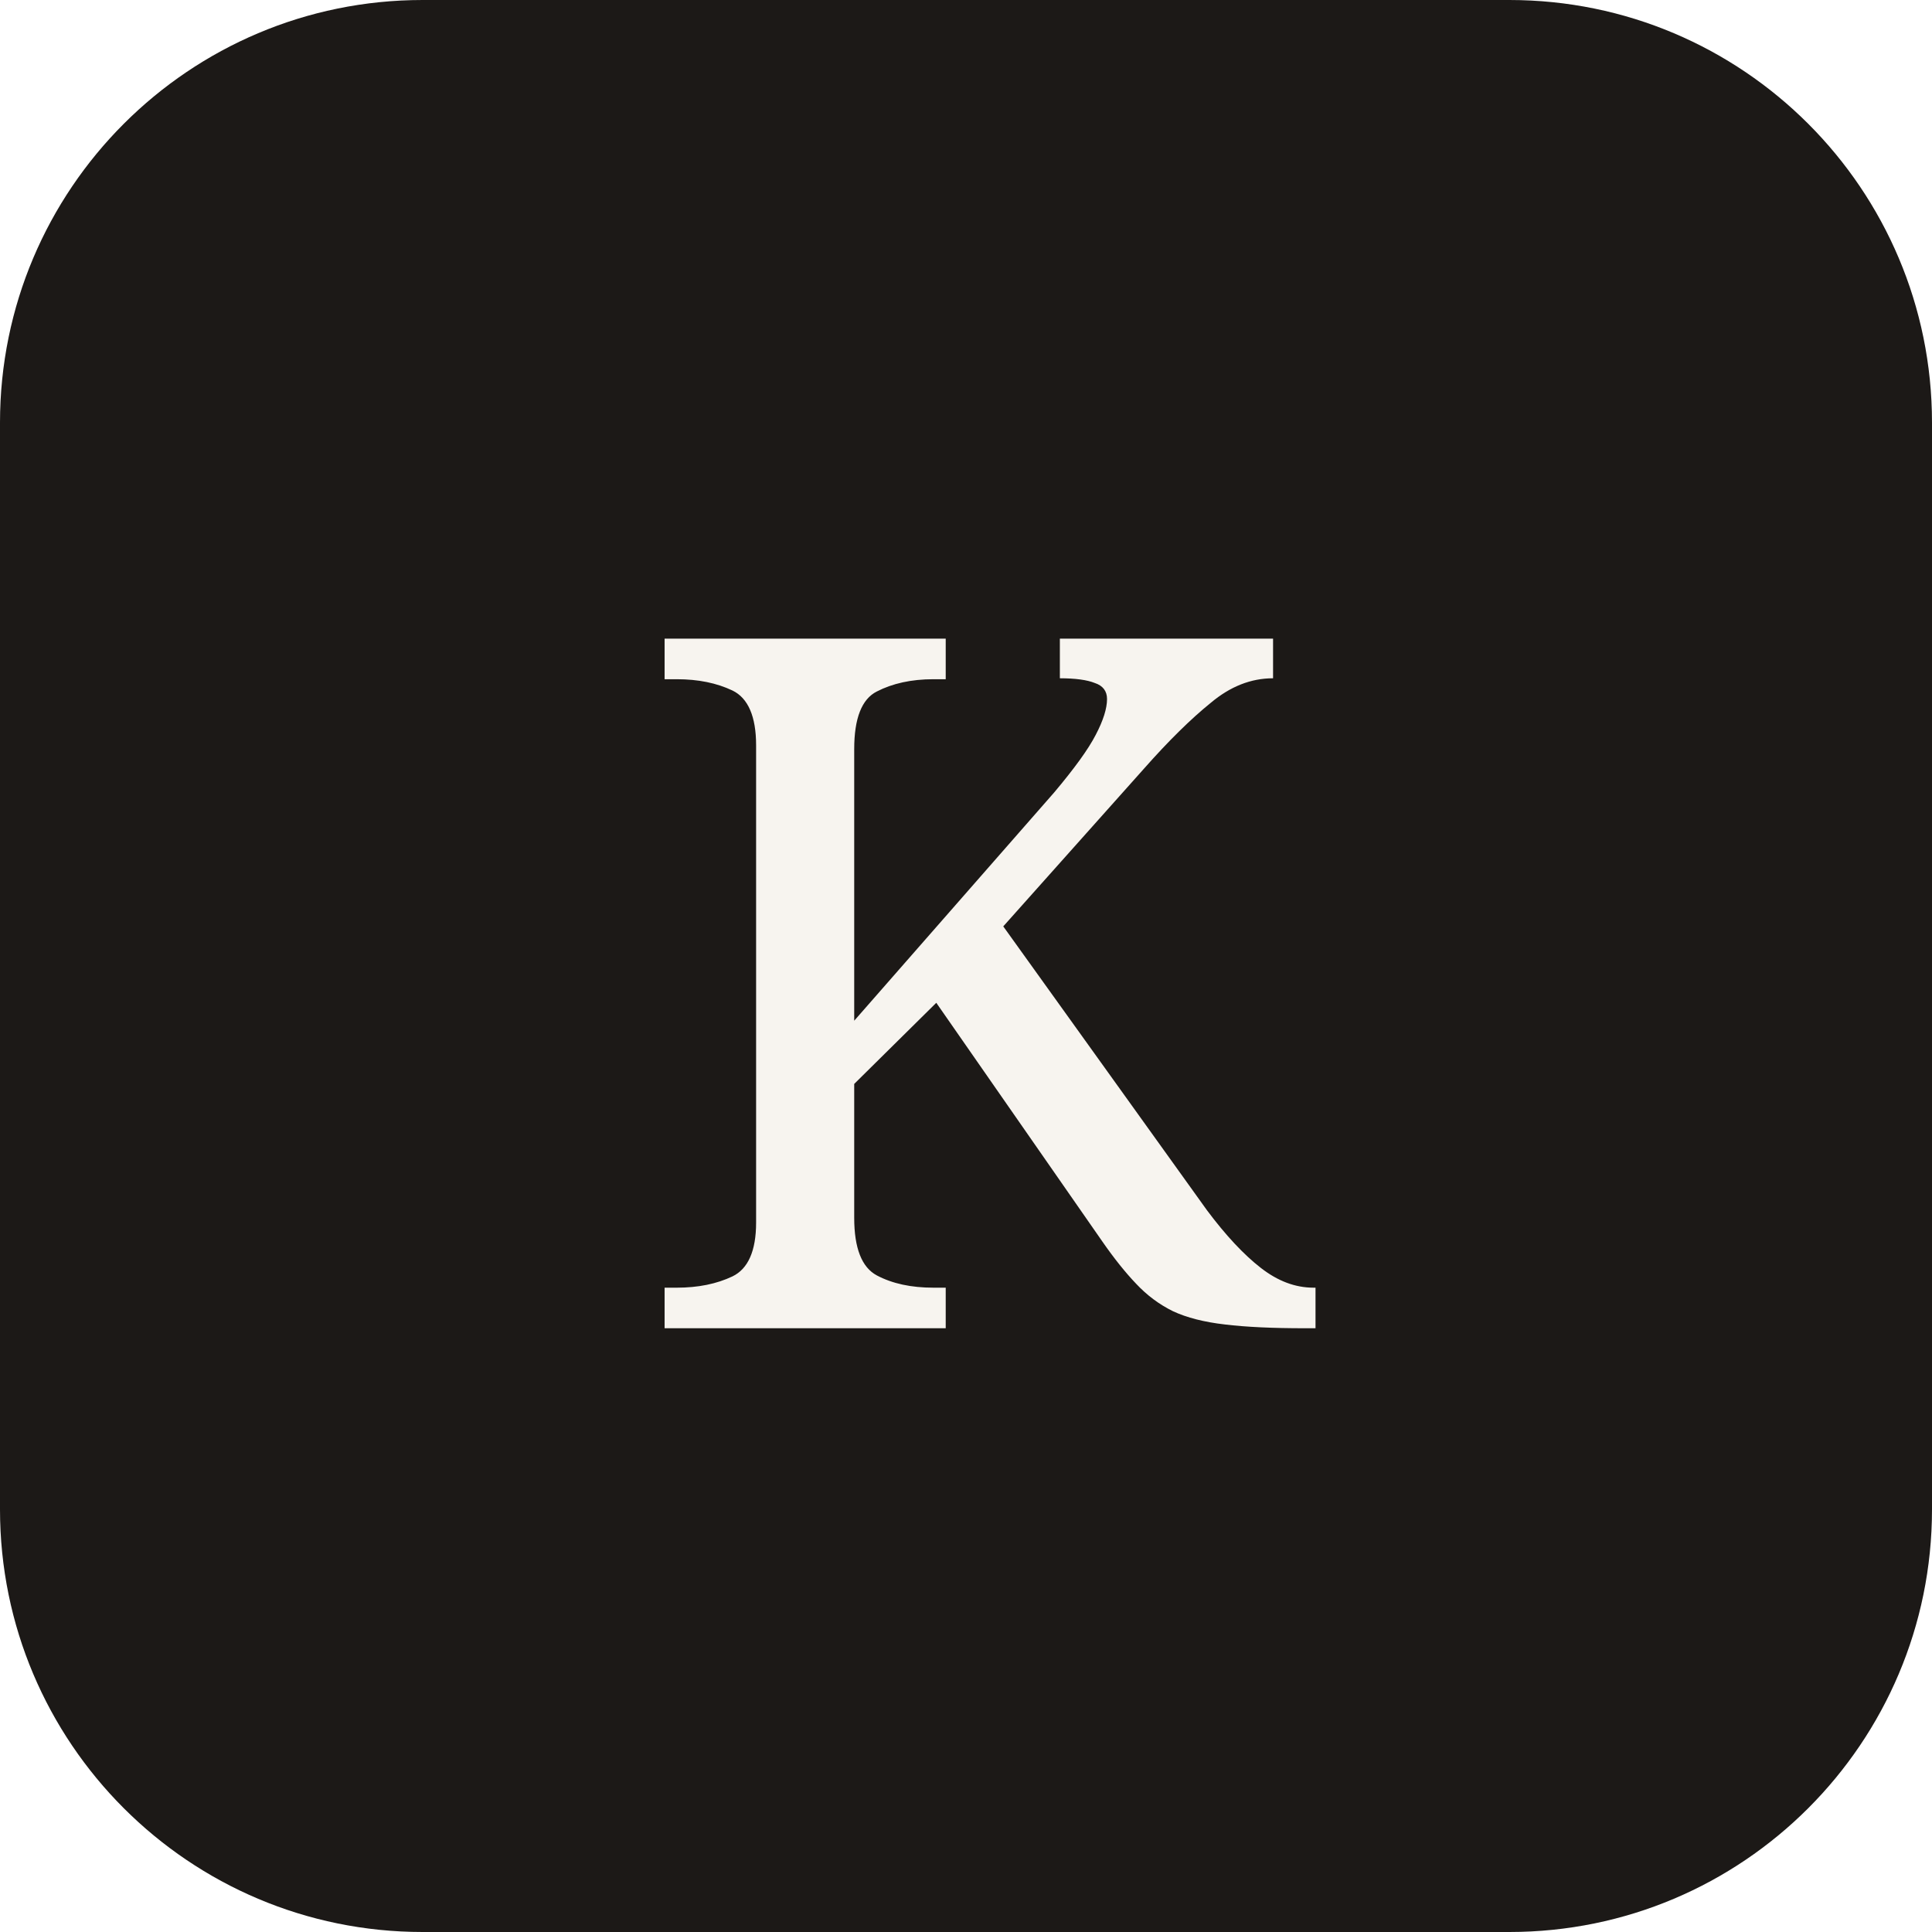
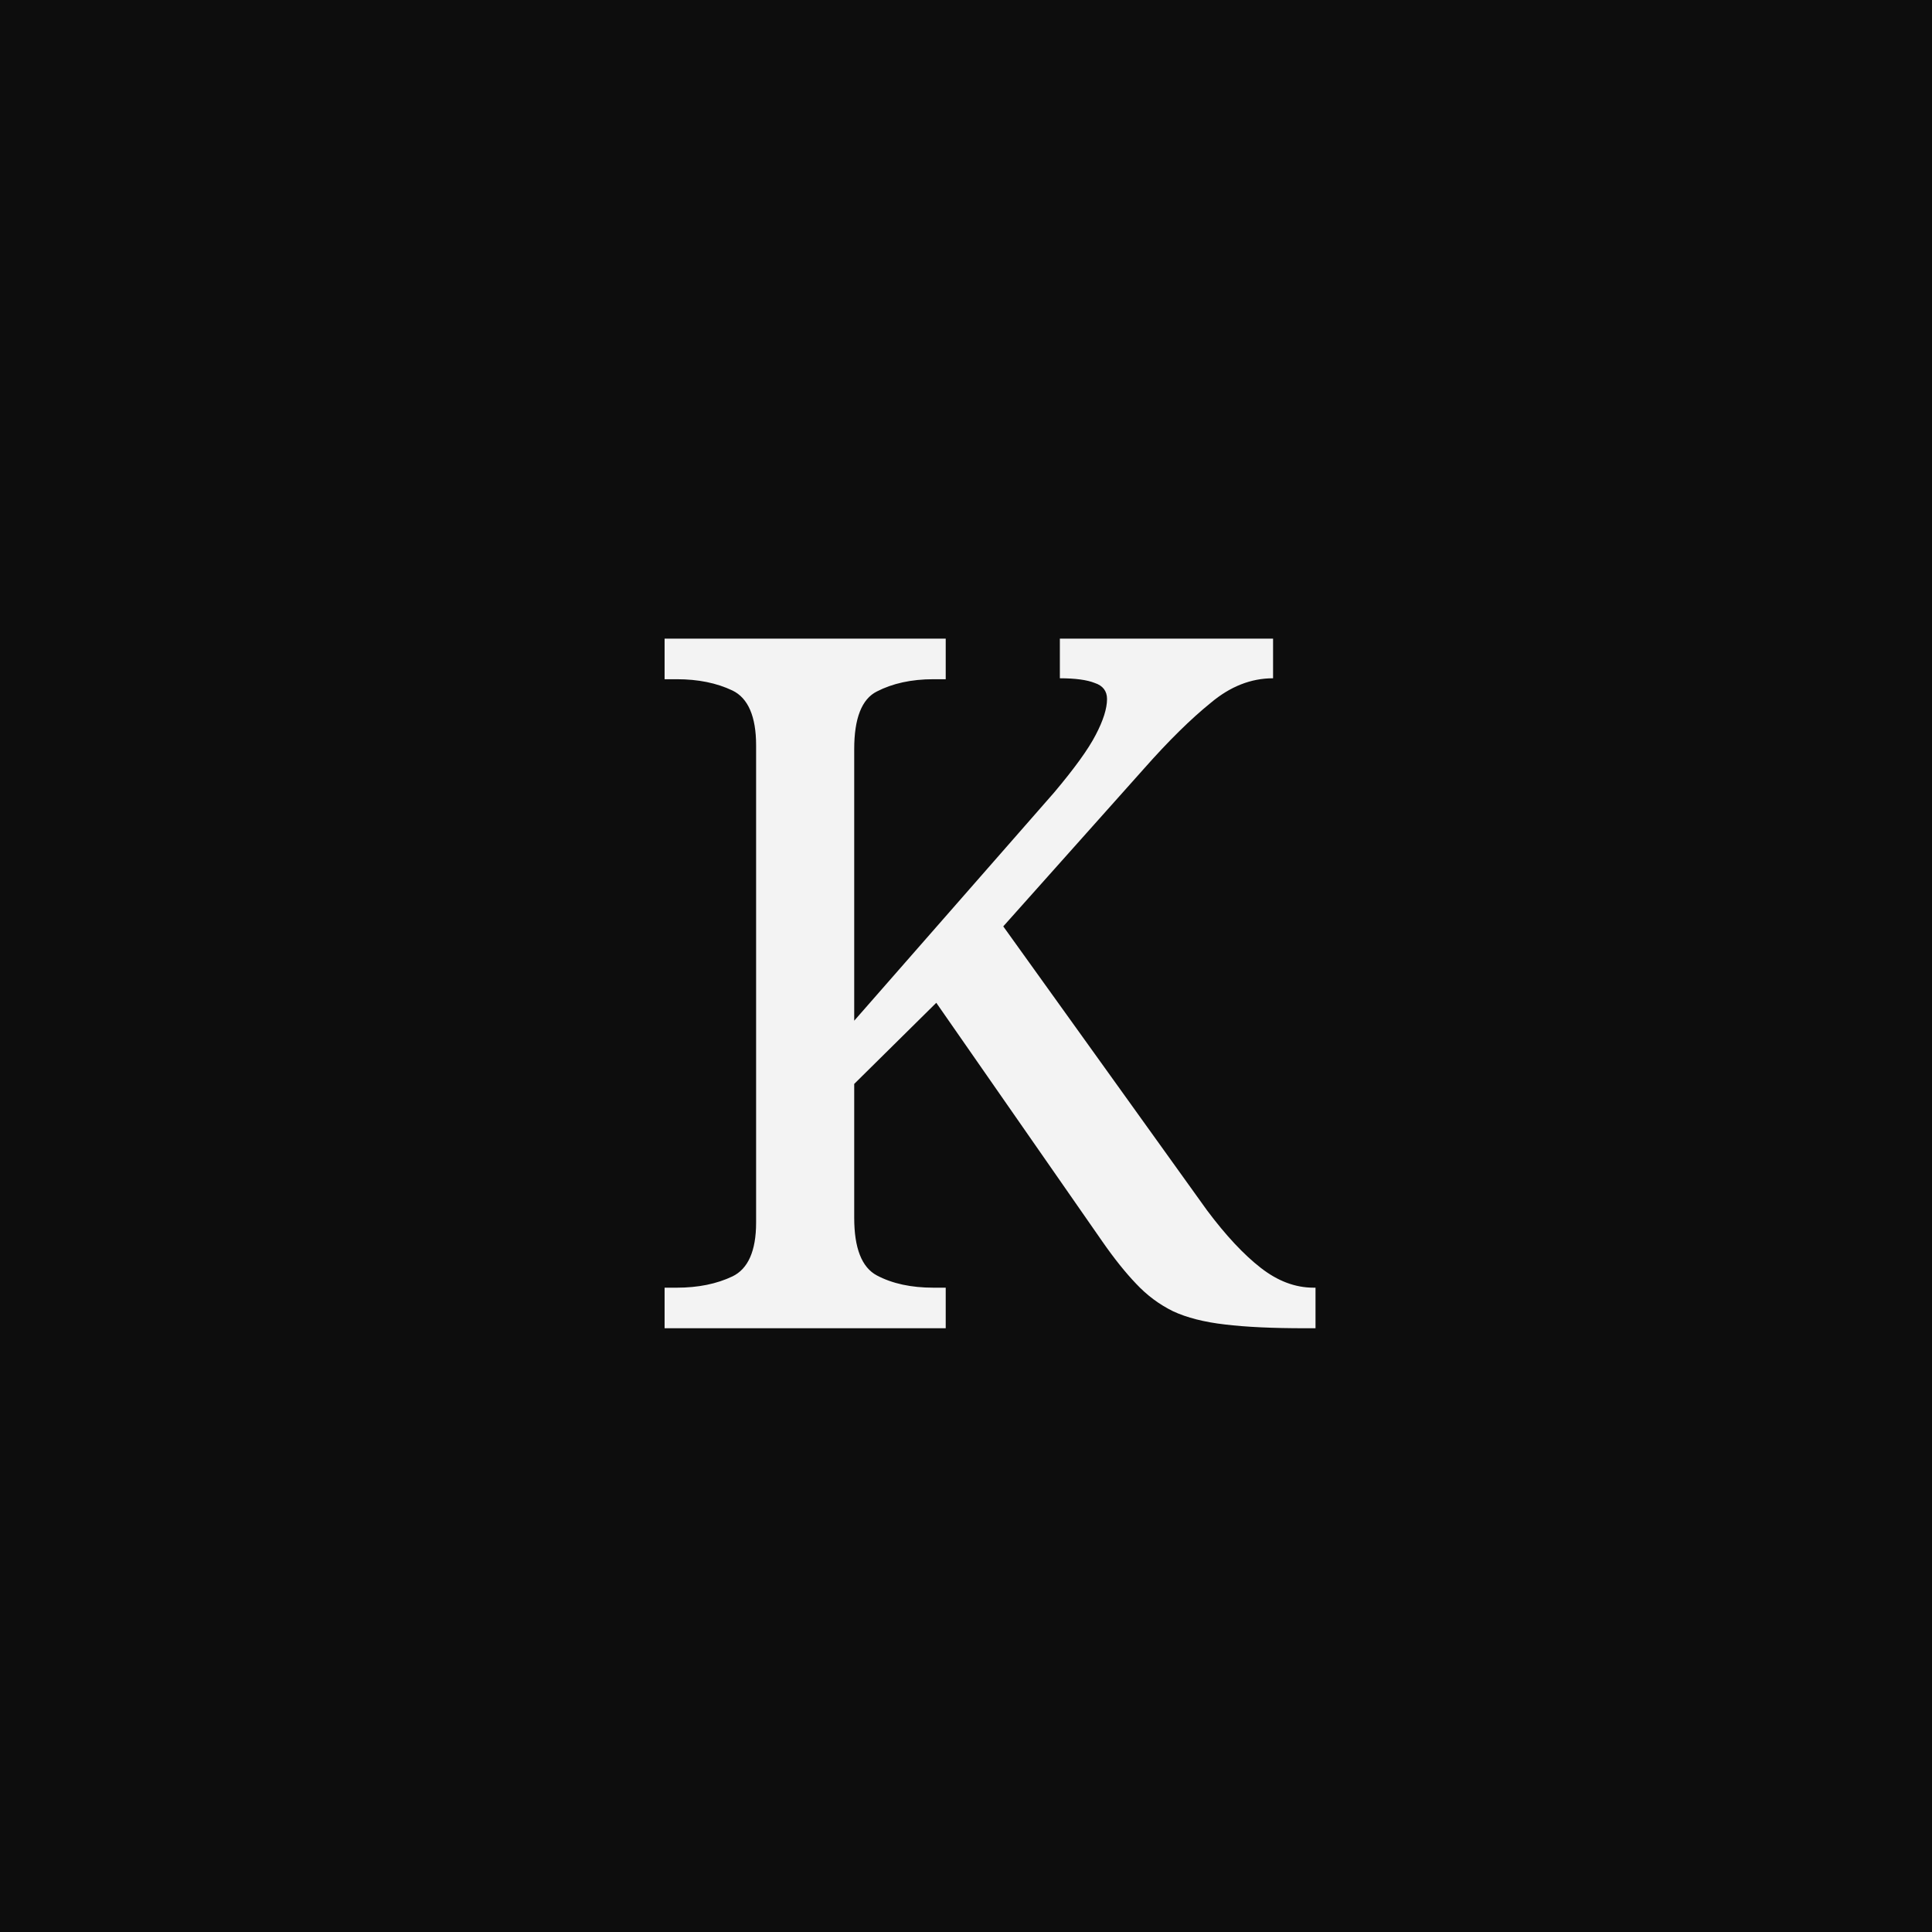
<svg xmlns="http://www.w3.org/2000/svg" viewBox="0 0 32 32">
-   <rect width="32" height="32" rx="7" fill="#1c1917" />
-   <text x="16" y="22" text-anchor="middle" font-family="Georgia, serif" font-size="16" fill="#f7f4ef">K</text>
+   <rect width="32" height="32" fill="#0d0d0d" />
+   <text x="16" y="22" text-anchor="middle" font-family="Georgia, serif" font-size="16" fill="#f3f3f3">K</text>
</svg>
